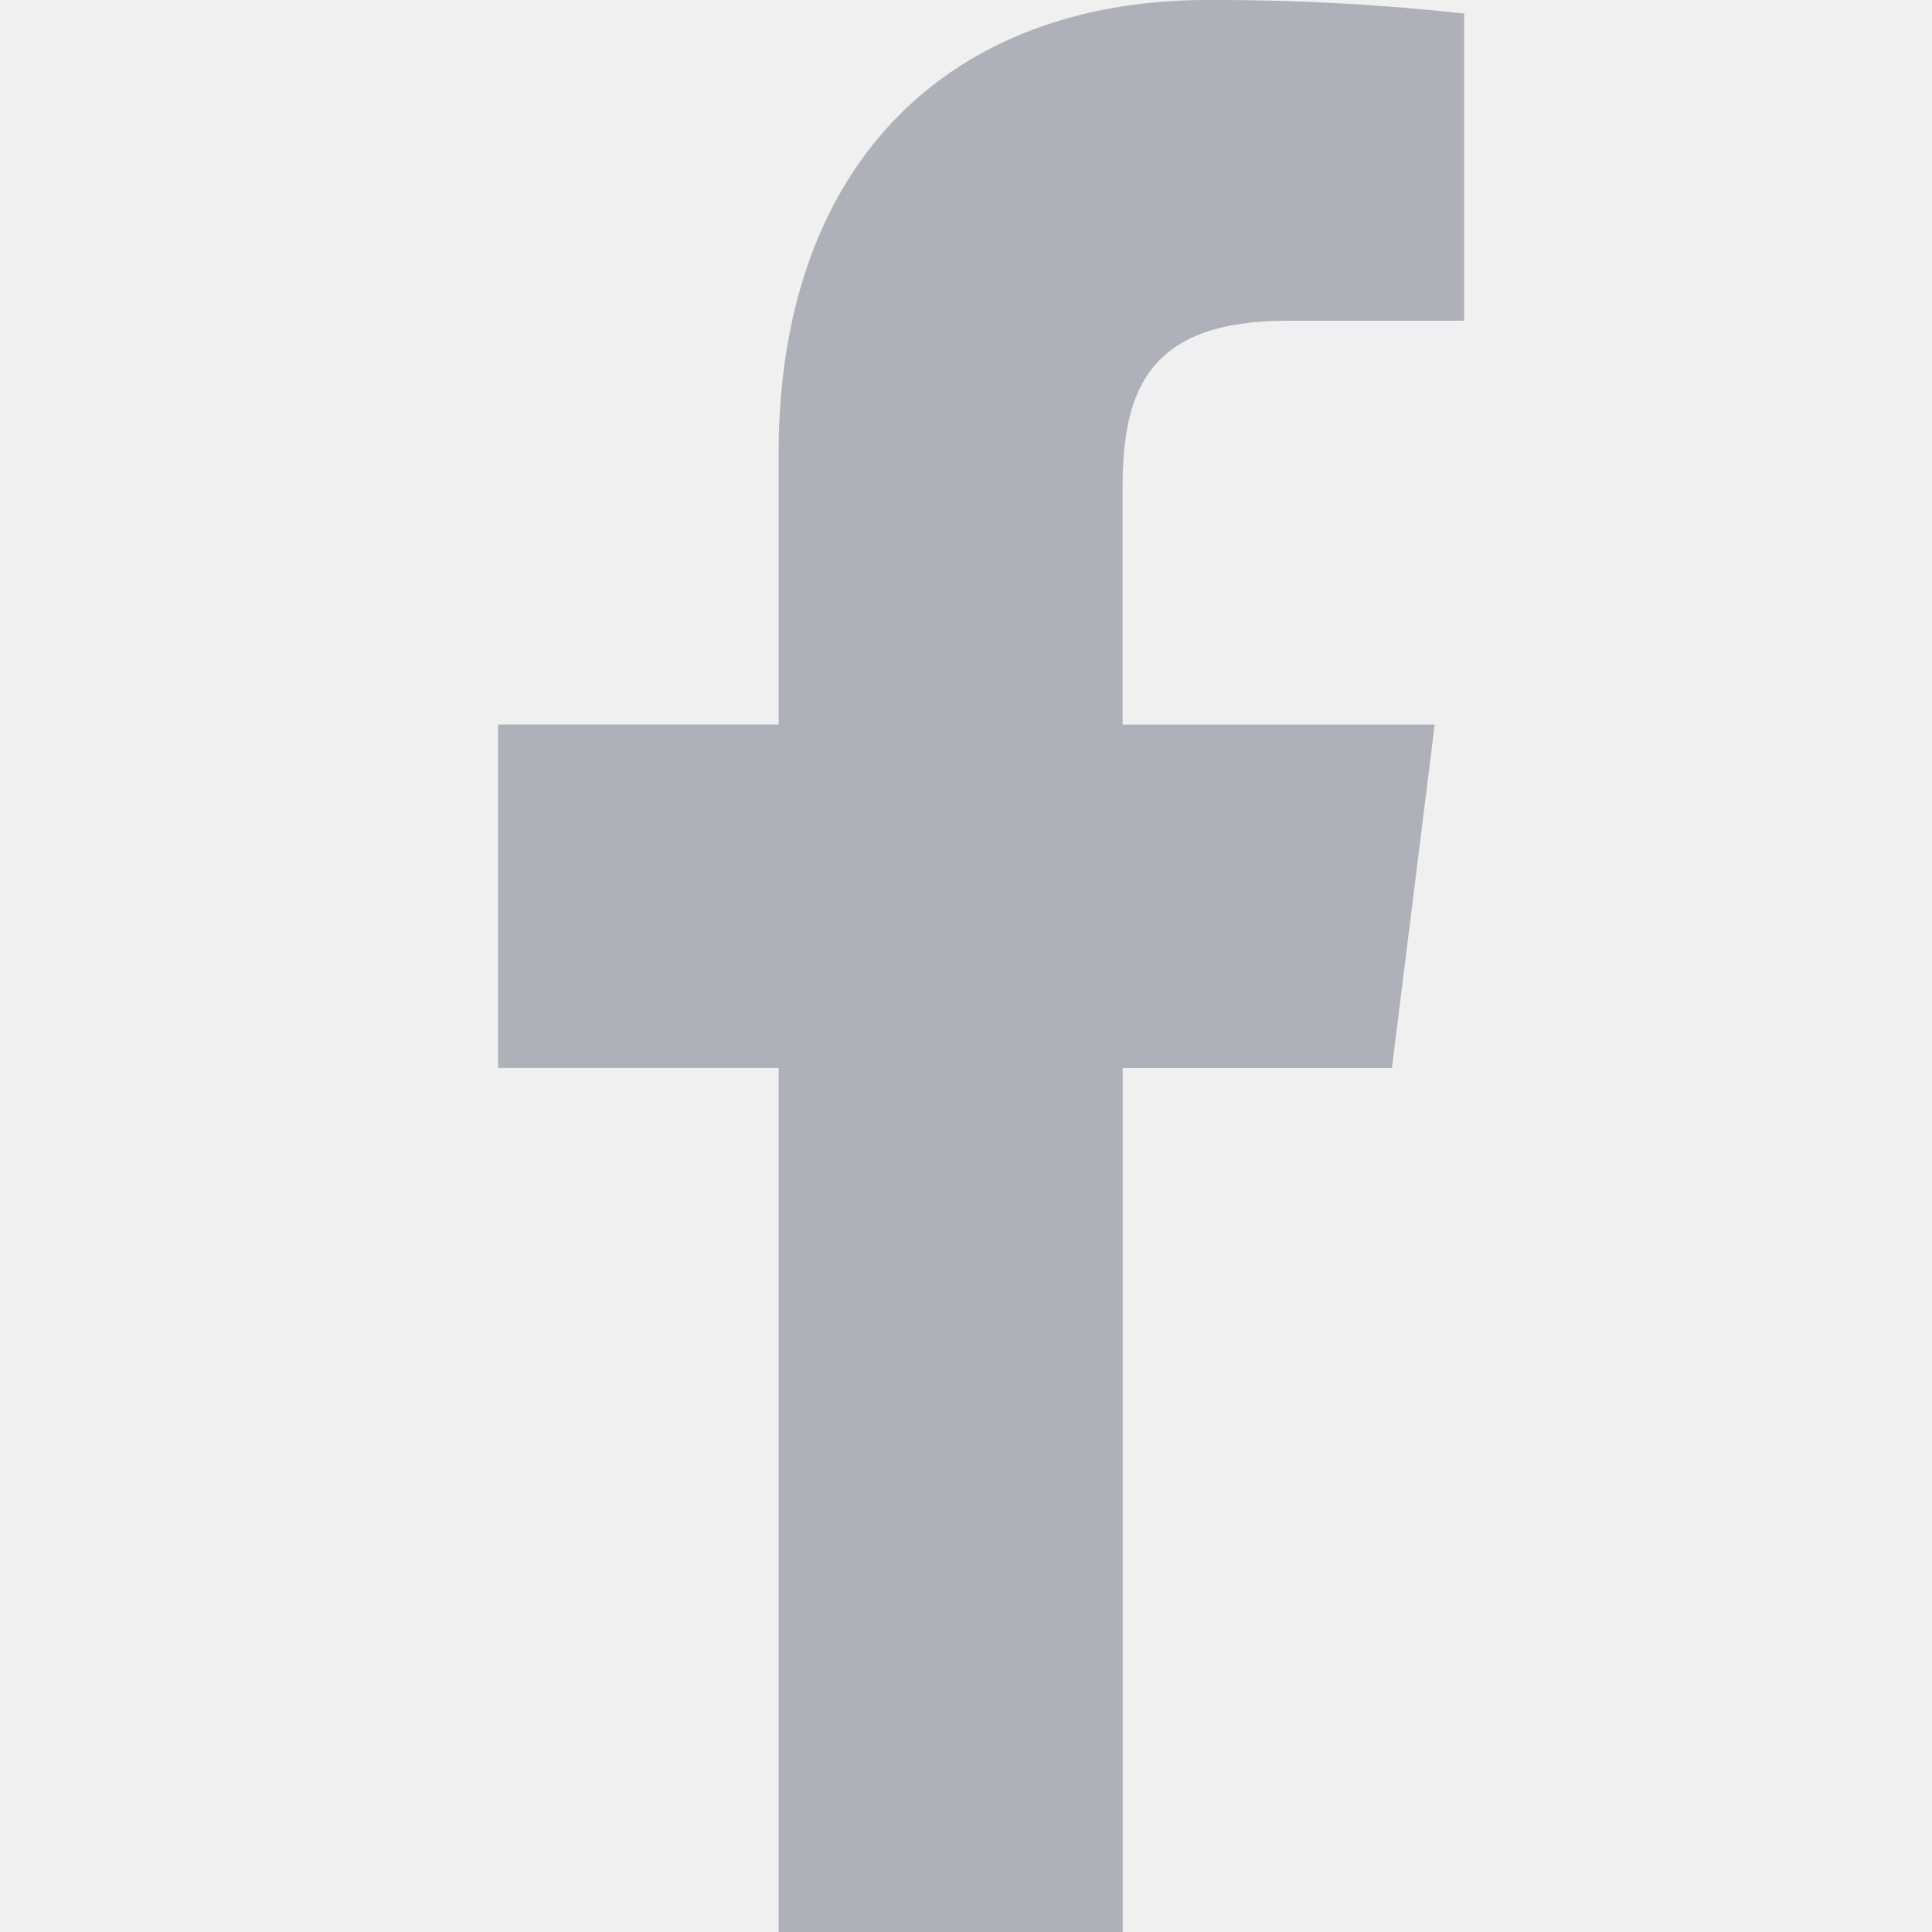
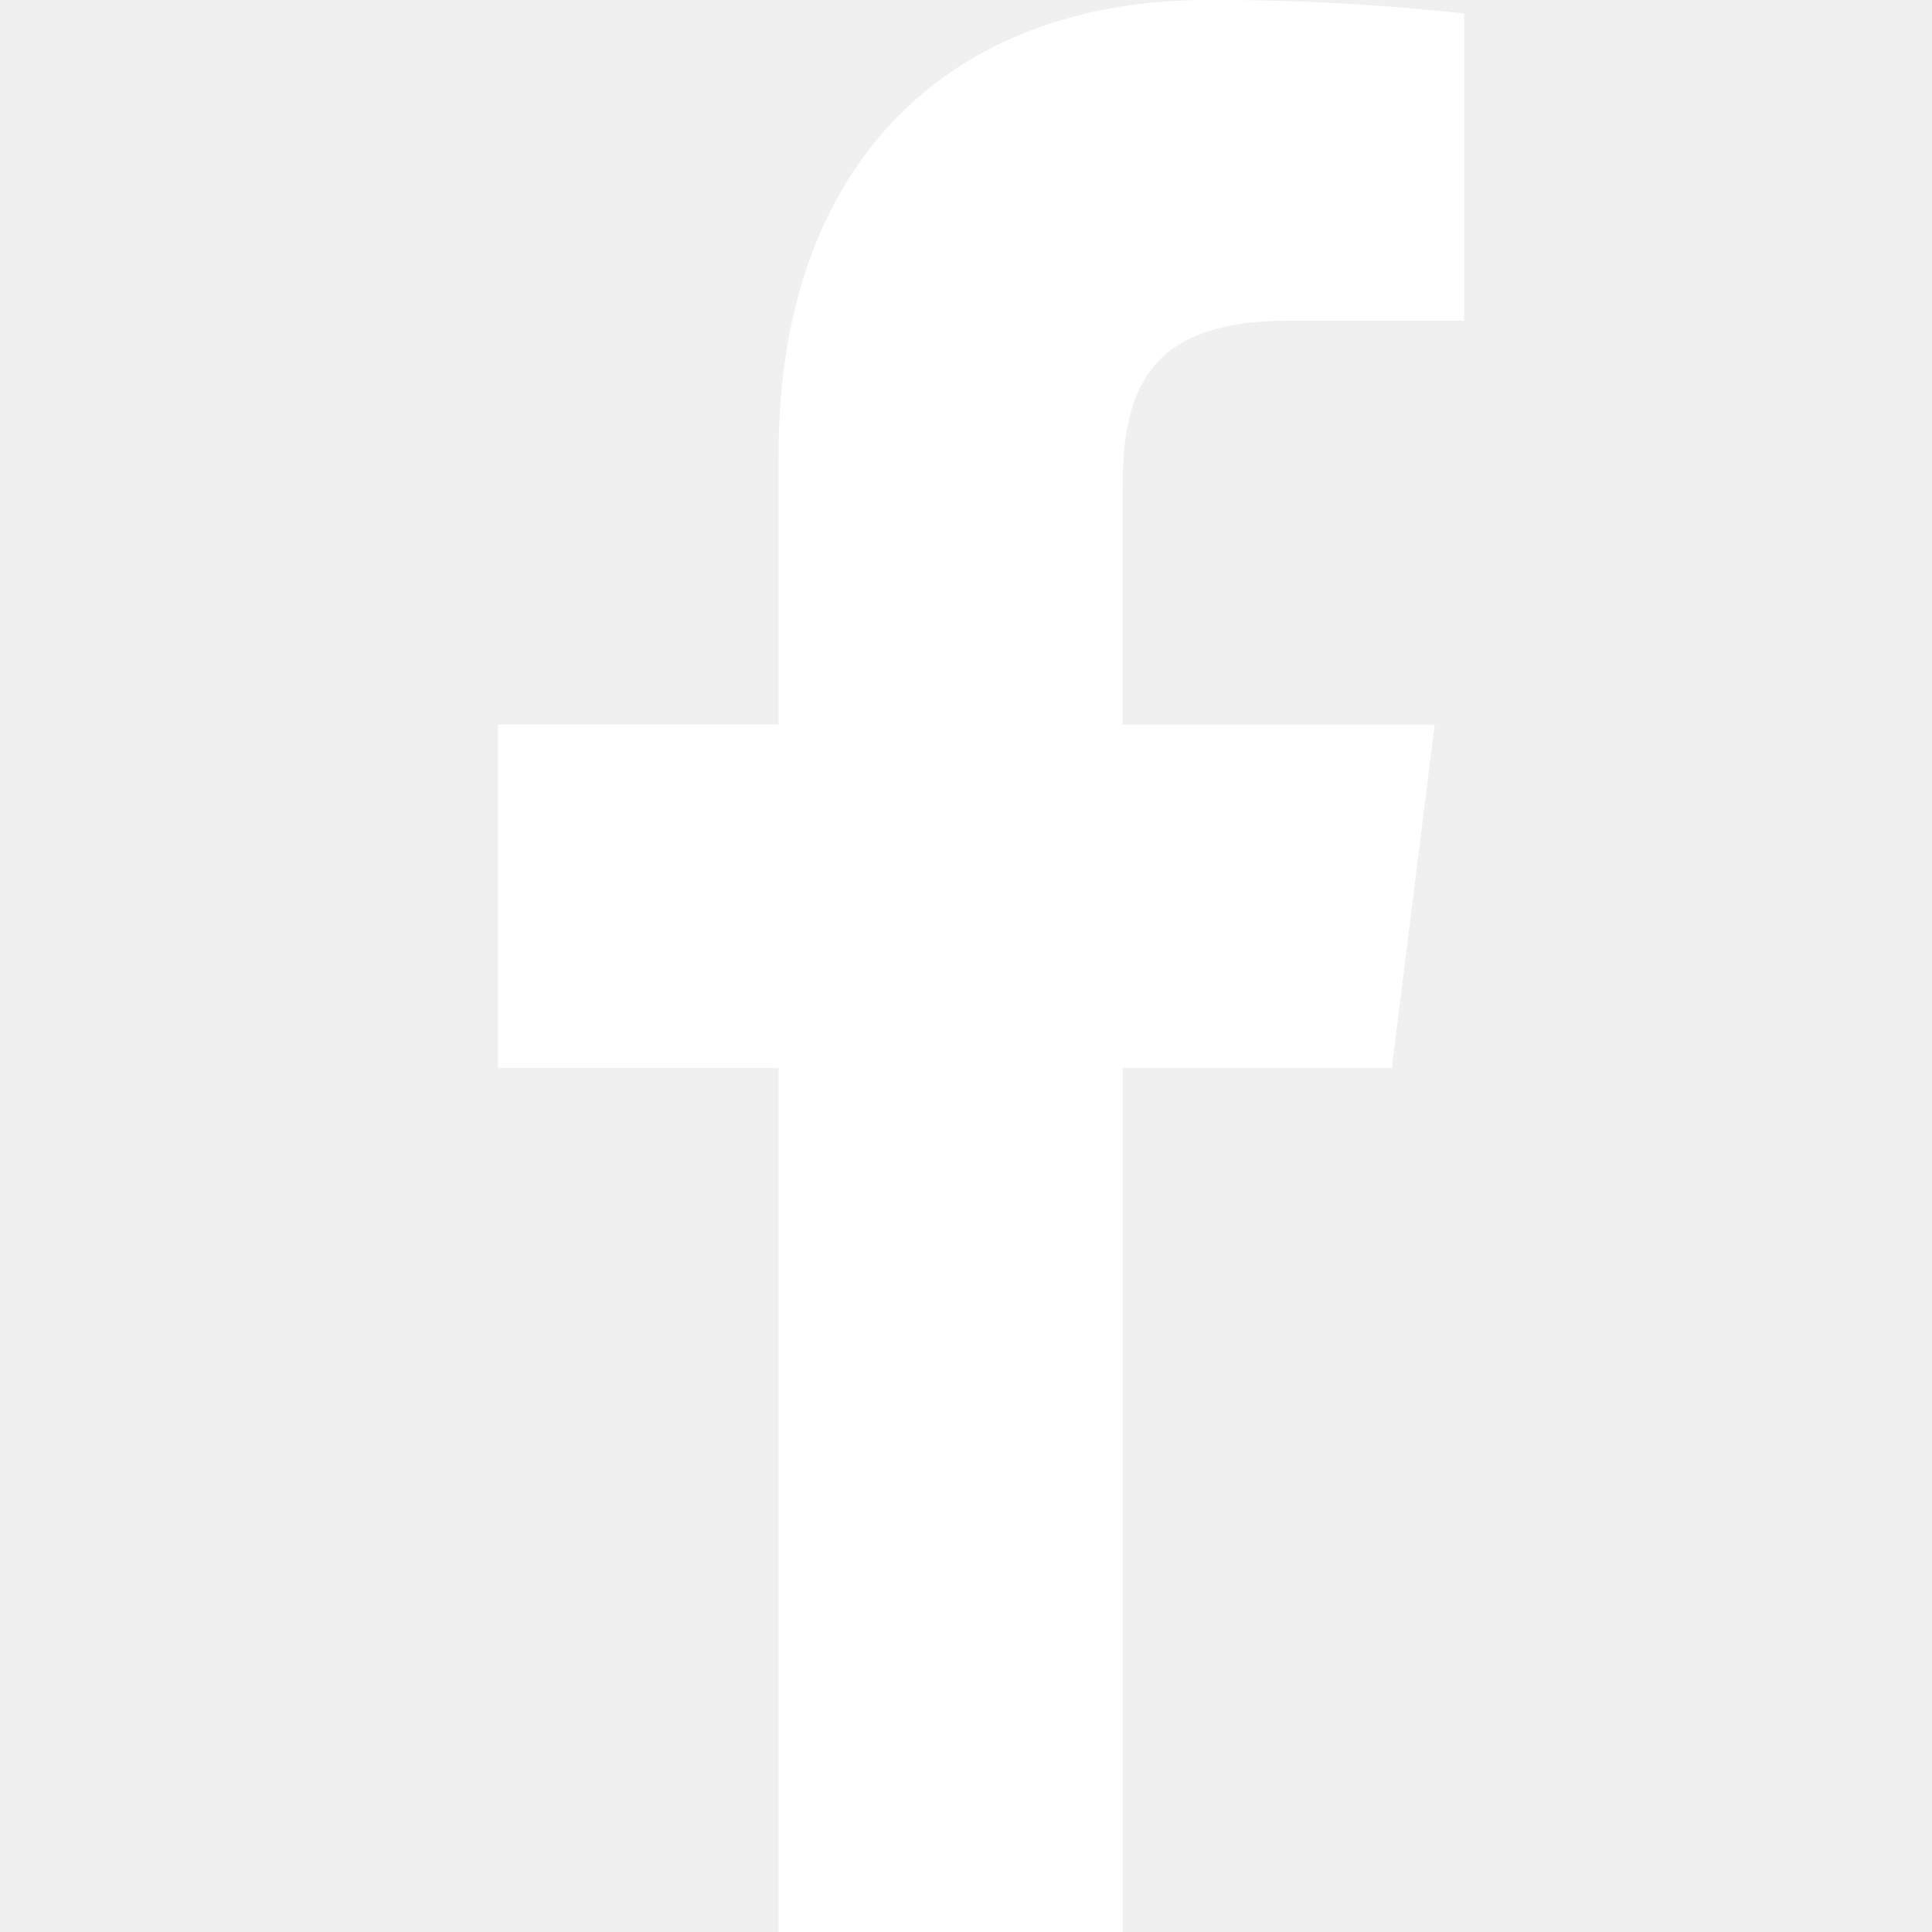
<svg xmlns="http://www.w3.org/2000/svg" fill="none" viewBox="0 0 20 20">
  <g clip-path="url(#a)">
-     <path fill="#AFB1B8" d="M13.33 3.32h1.827V.14a23.576 23.576 0 0 0-2.66-.14C9.864 0 8.06 1.656 8.06 4.7v2.8H5.156v3.555H8.06V20h3.562v-8.944h2.787l.443-3.555h-3.231V5.05c0-1.027.277-1.73 1.709-1.73Z" />
+     <path fill="#fff" d="M13.33 3.32h1.827V.14a23.576 23.576 0 0 0-2.66-.14C9.864 0 8.06 1.656 8.06 4.7v2.8H5.156v3.555H8.06V20h3.562v-8.944h2.787l.443-3.555h-3.231V5.05c0-1.027.277-1.73 1.709-1.73Z" />
  </g>
  <defs>
    <clipPath id="a">
      <path fill="#fff" d="M0 0h20v20H0z" />
    </clipPath>
  </defs>
</svg>
